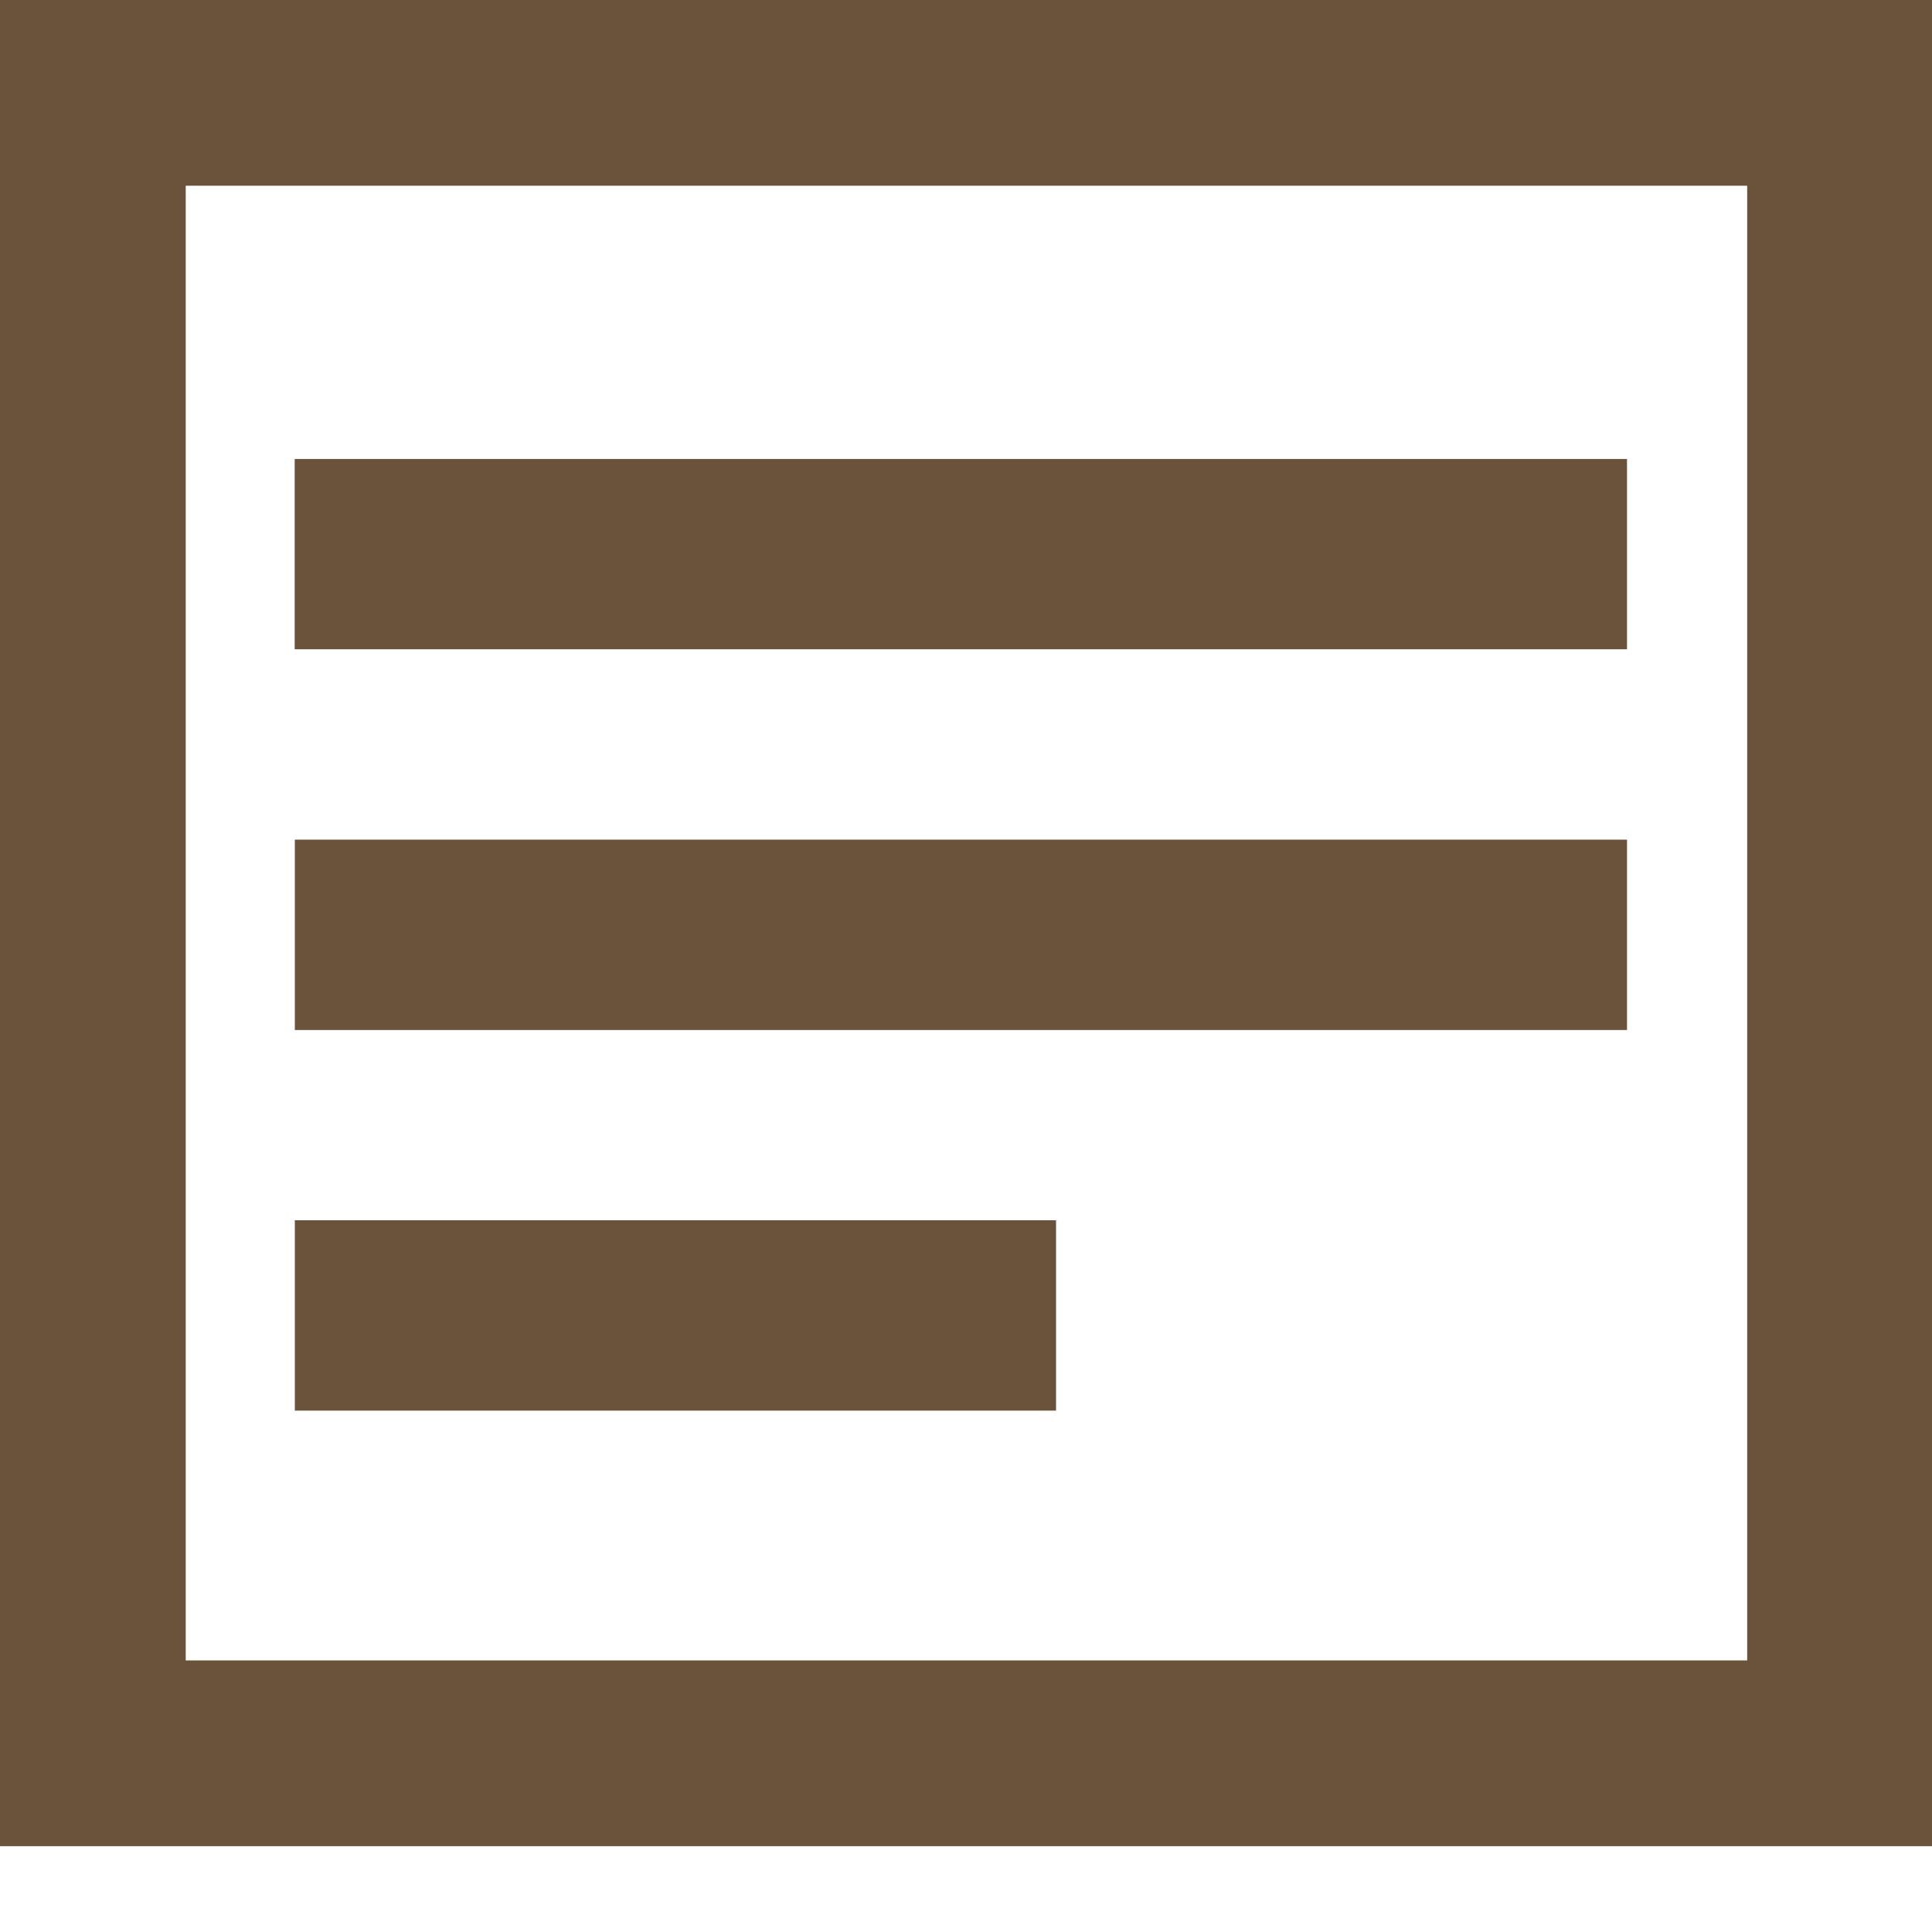
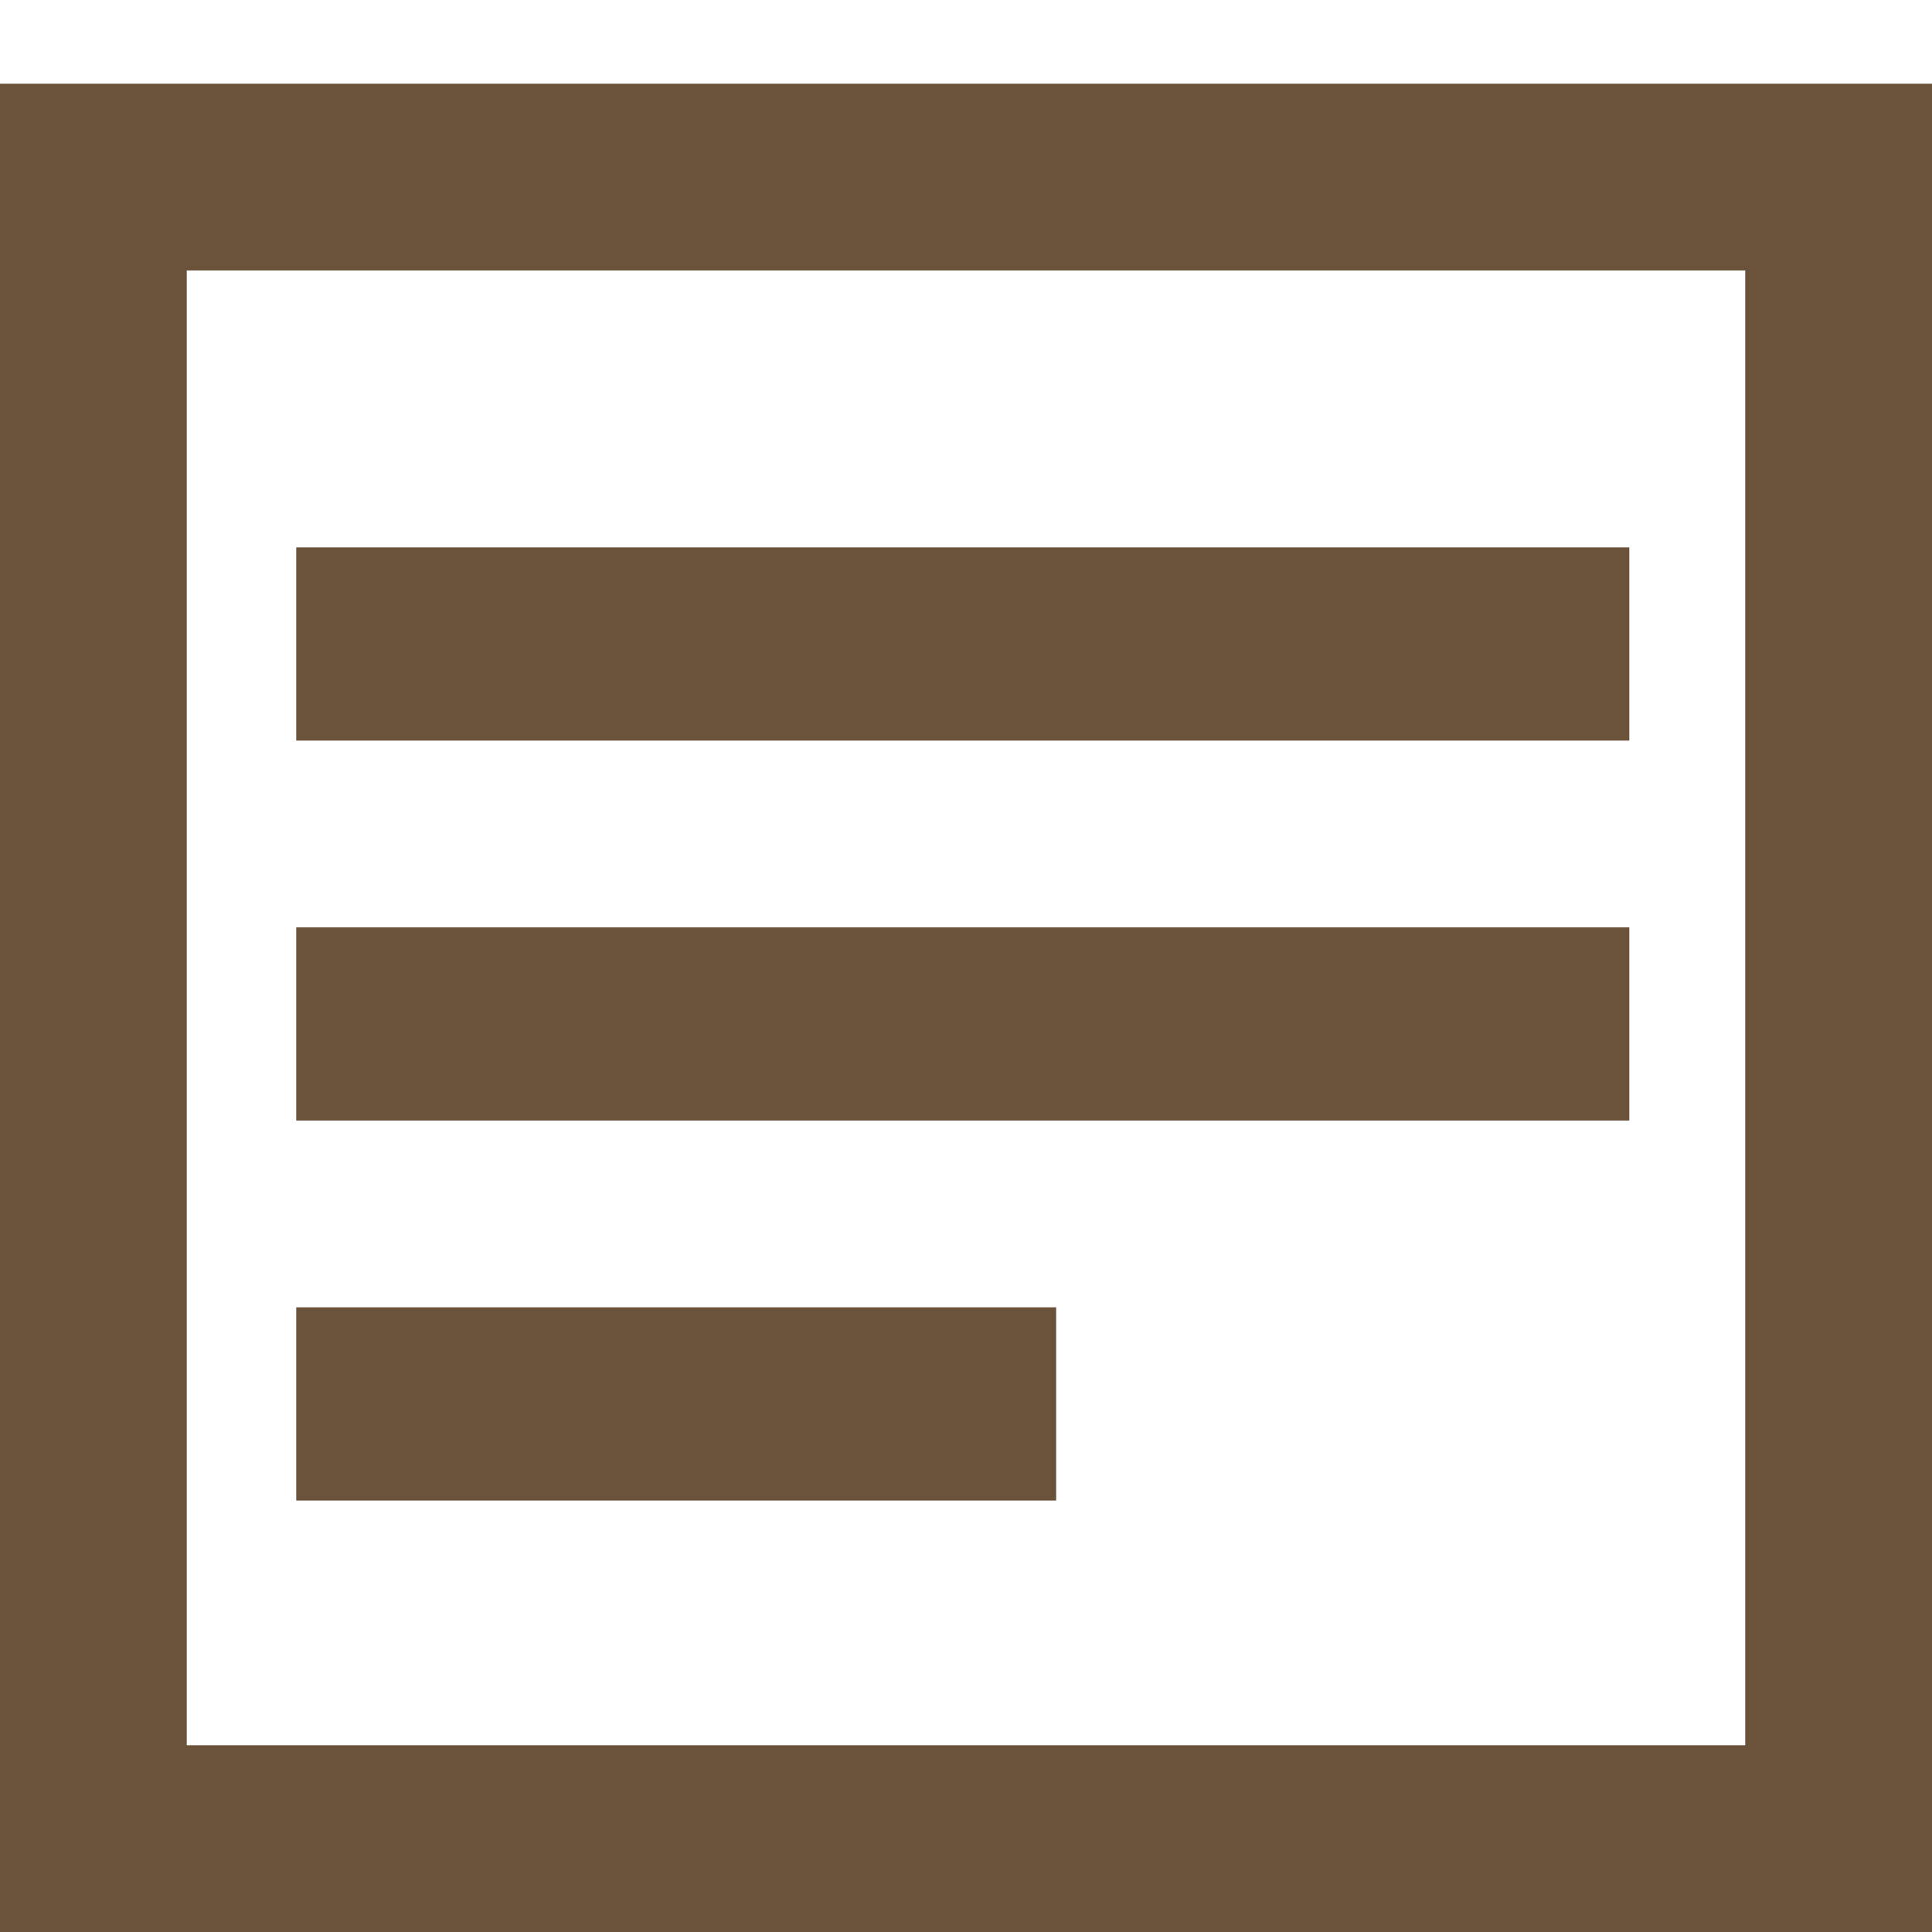
- <svg xmlns="http://www.w3.org/2000/svg" enable-background="new 0 0 30 30" height="30px" id="Layer_1" version="1.1" viewBox="0 0 30 30" width="30px" xml:space="preserve">
-   <path clip-rule="evenodd" d="M4.578,18.948h11.82v2.956H4.578V18.948 M4.578,13.038h20.686  v2.956H4.578V13.038z M4.576,7.127h20.688v2.955H4.576V7.127z M30.018,28.667H0V0h30.018V28.667z M2.884,25.783H27.13V2.884H2.884" fill="#6B533B" fill-rule="evenodd" />
+ <svg xmlns="http://www.w3.org/2000/svg" version="1.1" id="Layer_1" x="0px" y="0px" viewBox="0 0 30 30" enable-background="new 0 0 30 30" xml:space="preserve">
+   <path fill="#6B533B" d="M4.6,20.3h11.8v3H4.6V20.3 M4.6,14.4h20.7v3H4.6V14.4z M4.6,8.5h20.7v3H4.6V8.5z M30,30H0V1.3h30V30z   M2.9,27.1h24.2V4.2H2.9" />
</svg>
